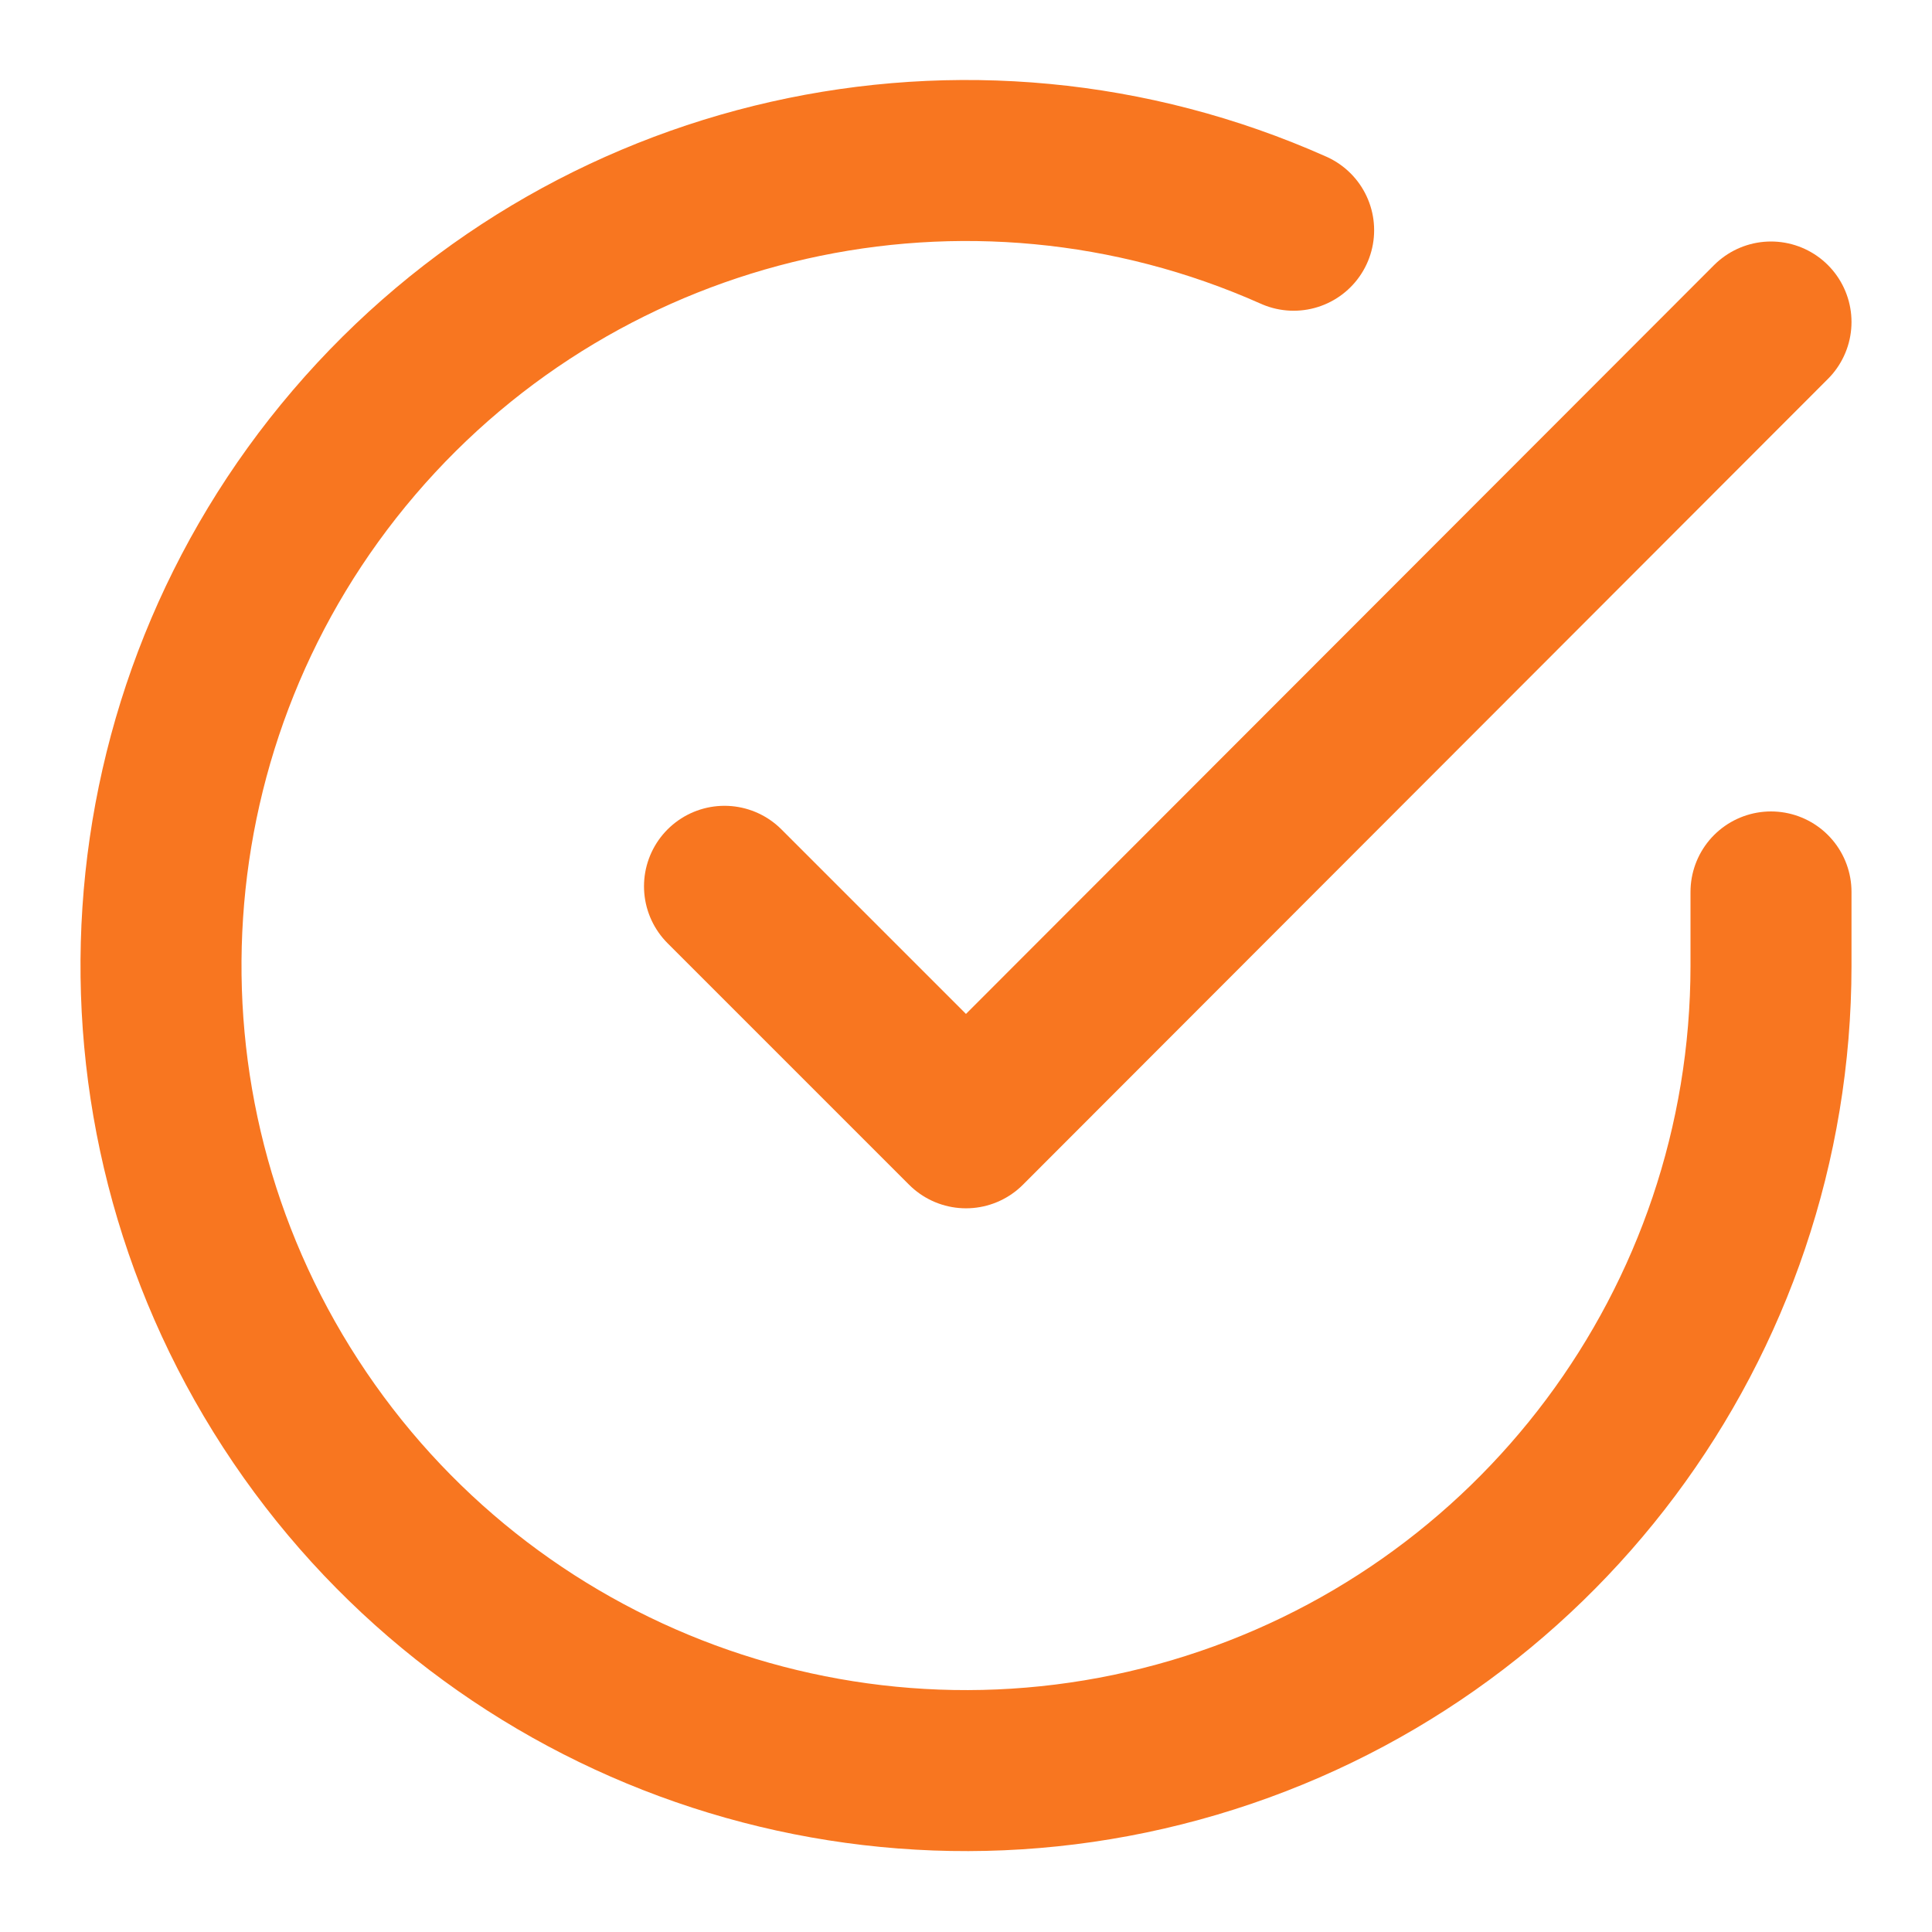
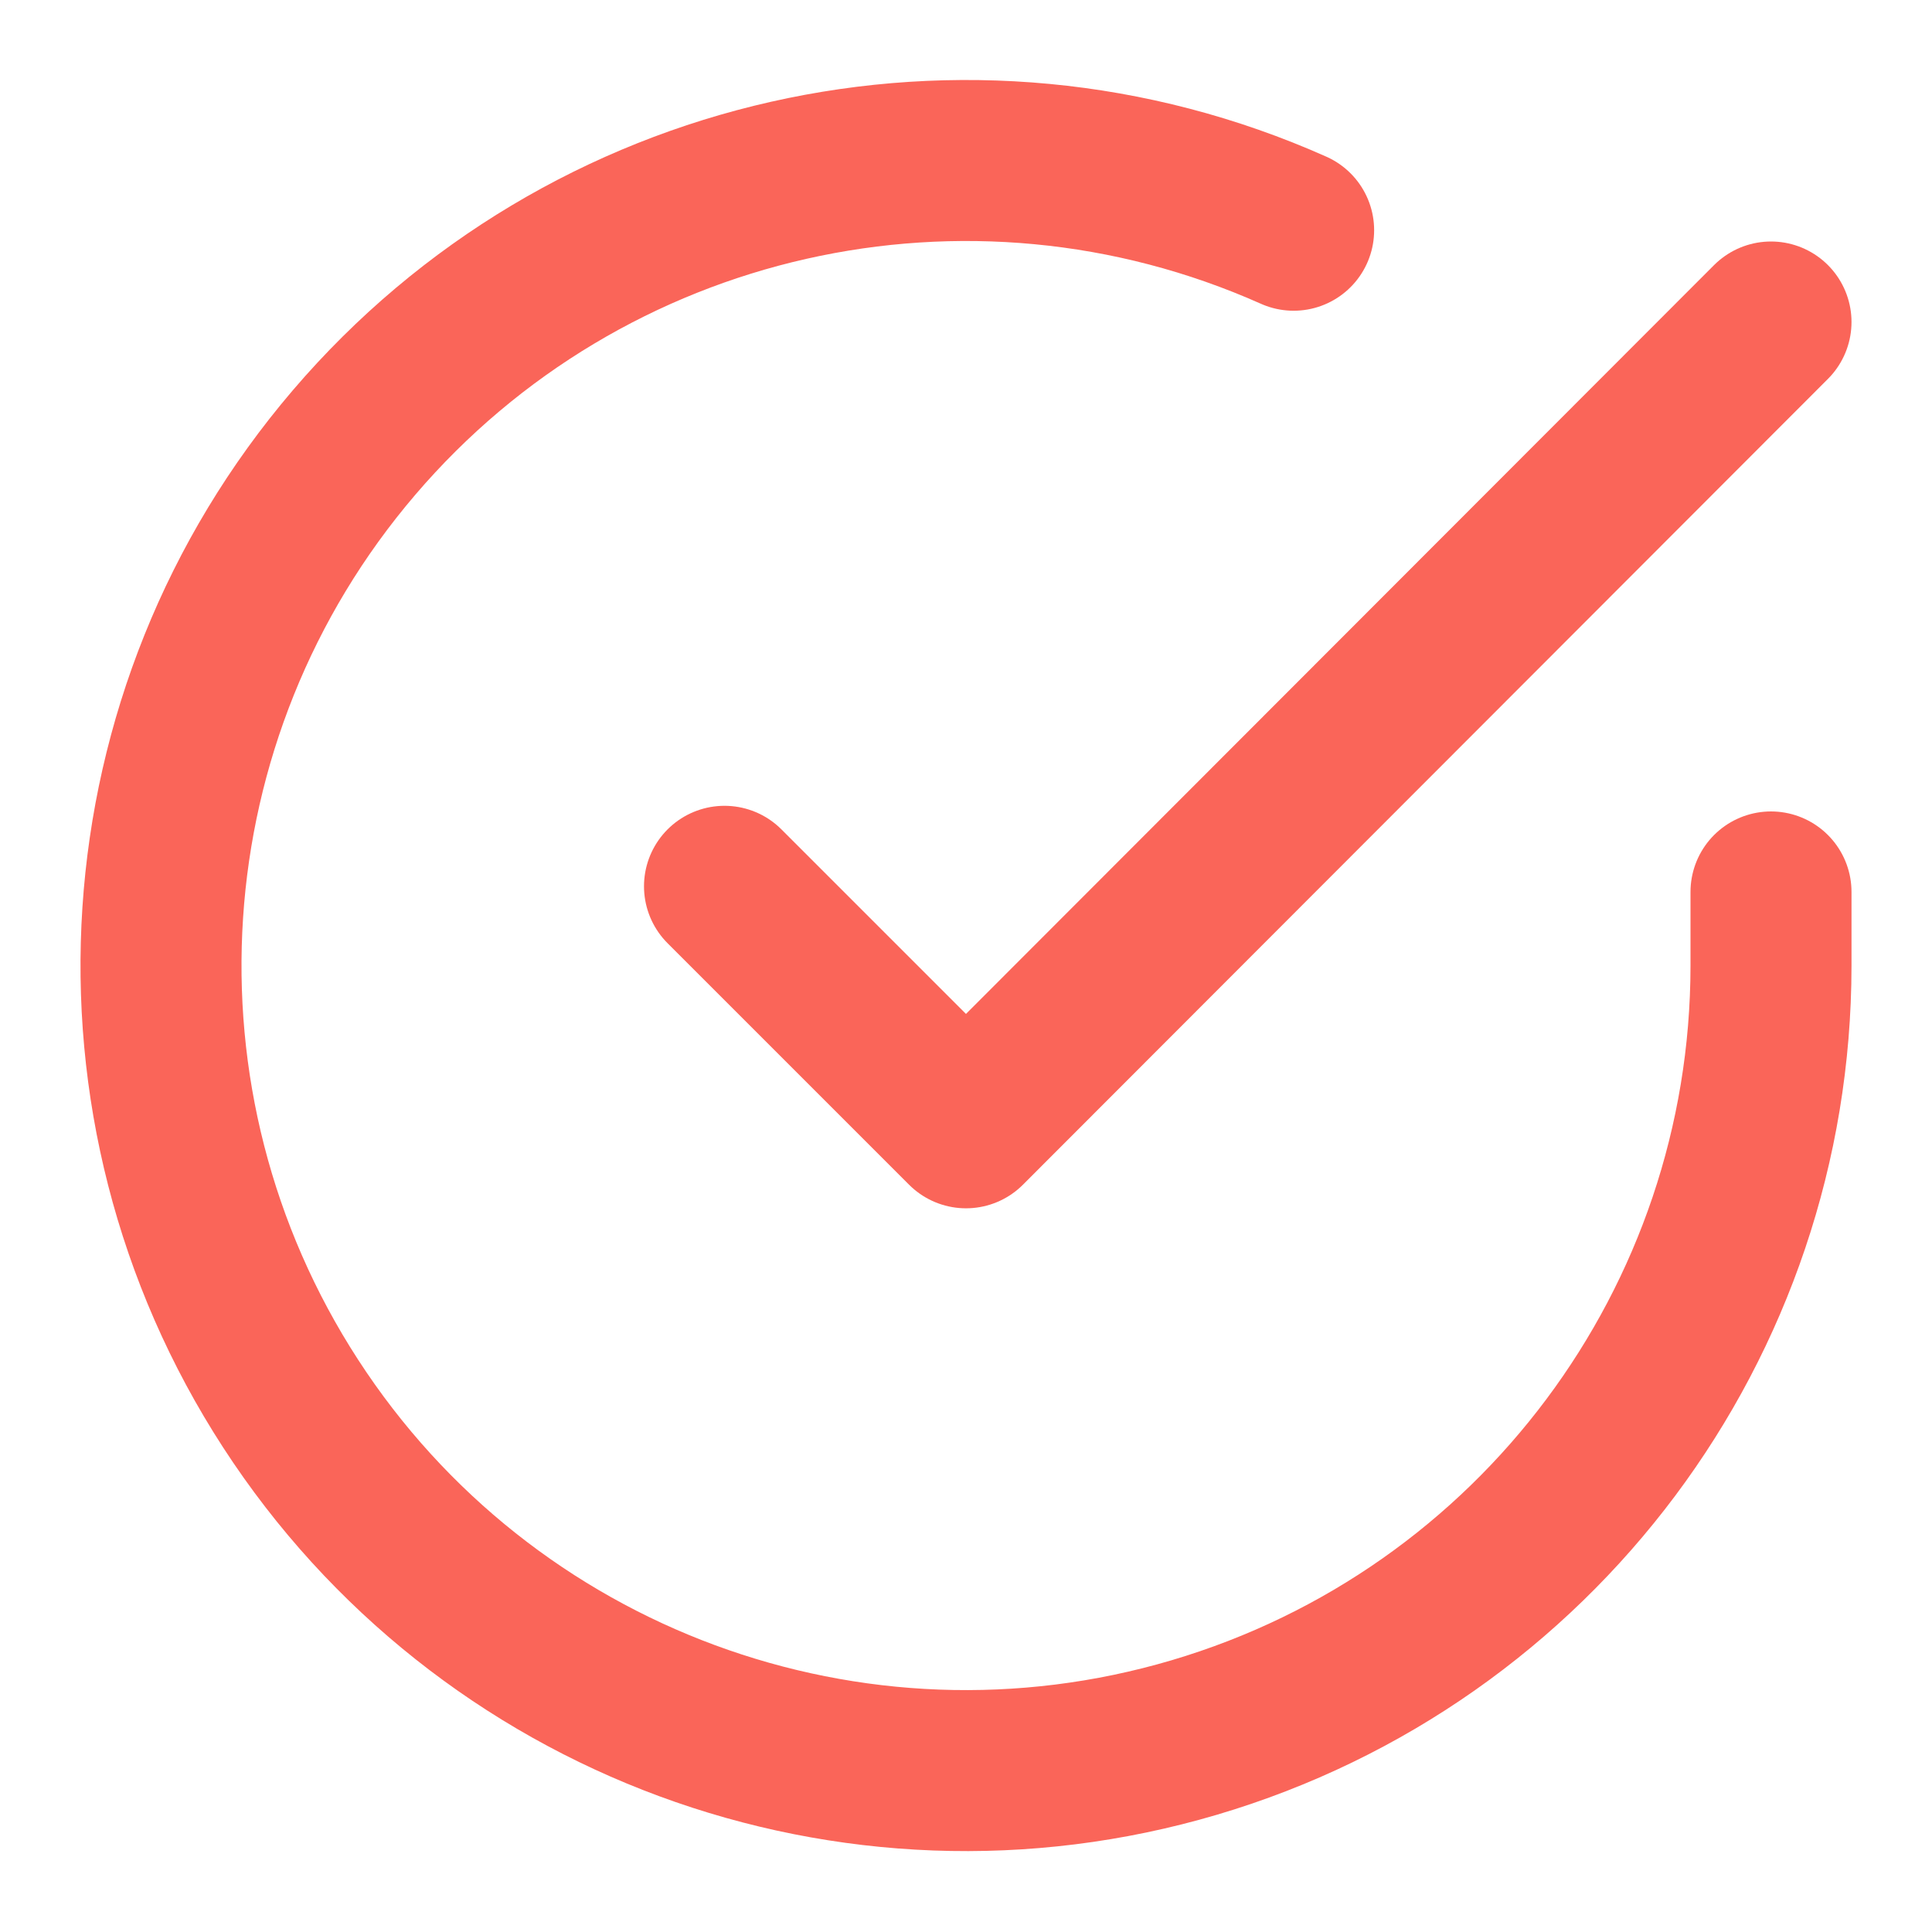
- <svg xmlns="http://www.w3.org/2000/svg" width="24" height="24" viewBox="0 0 24 24" fill="none" stroke="#f87620" stroke-width="2" stroke-linecap="round" stroke-linejoin="round" class="feather feather-check-circle">
+ <svg xmlns="http://www.w3.org/2000/svg" width="24" height="24" viewBox="0 0 24 24" fill="none" stroke="#fa6559" stroke-width="2" stroke-linecap="round" stroke-linejoin="round" class="feather feather-check-circle">
  <path d="M22 11.08V12a10 10 0 1 1-5.93-9.14" />
  <polyline points="22 4 12 14.01 9 11.01" />
</svg>
